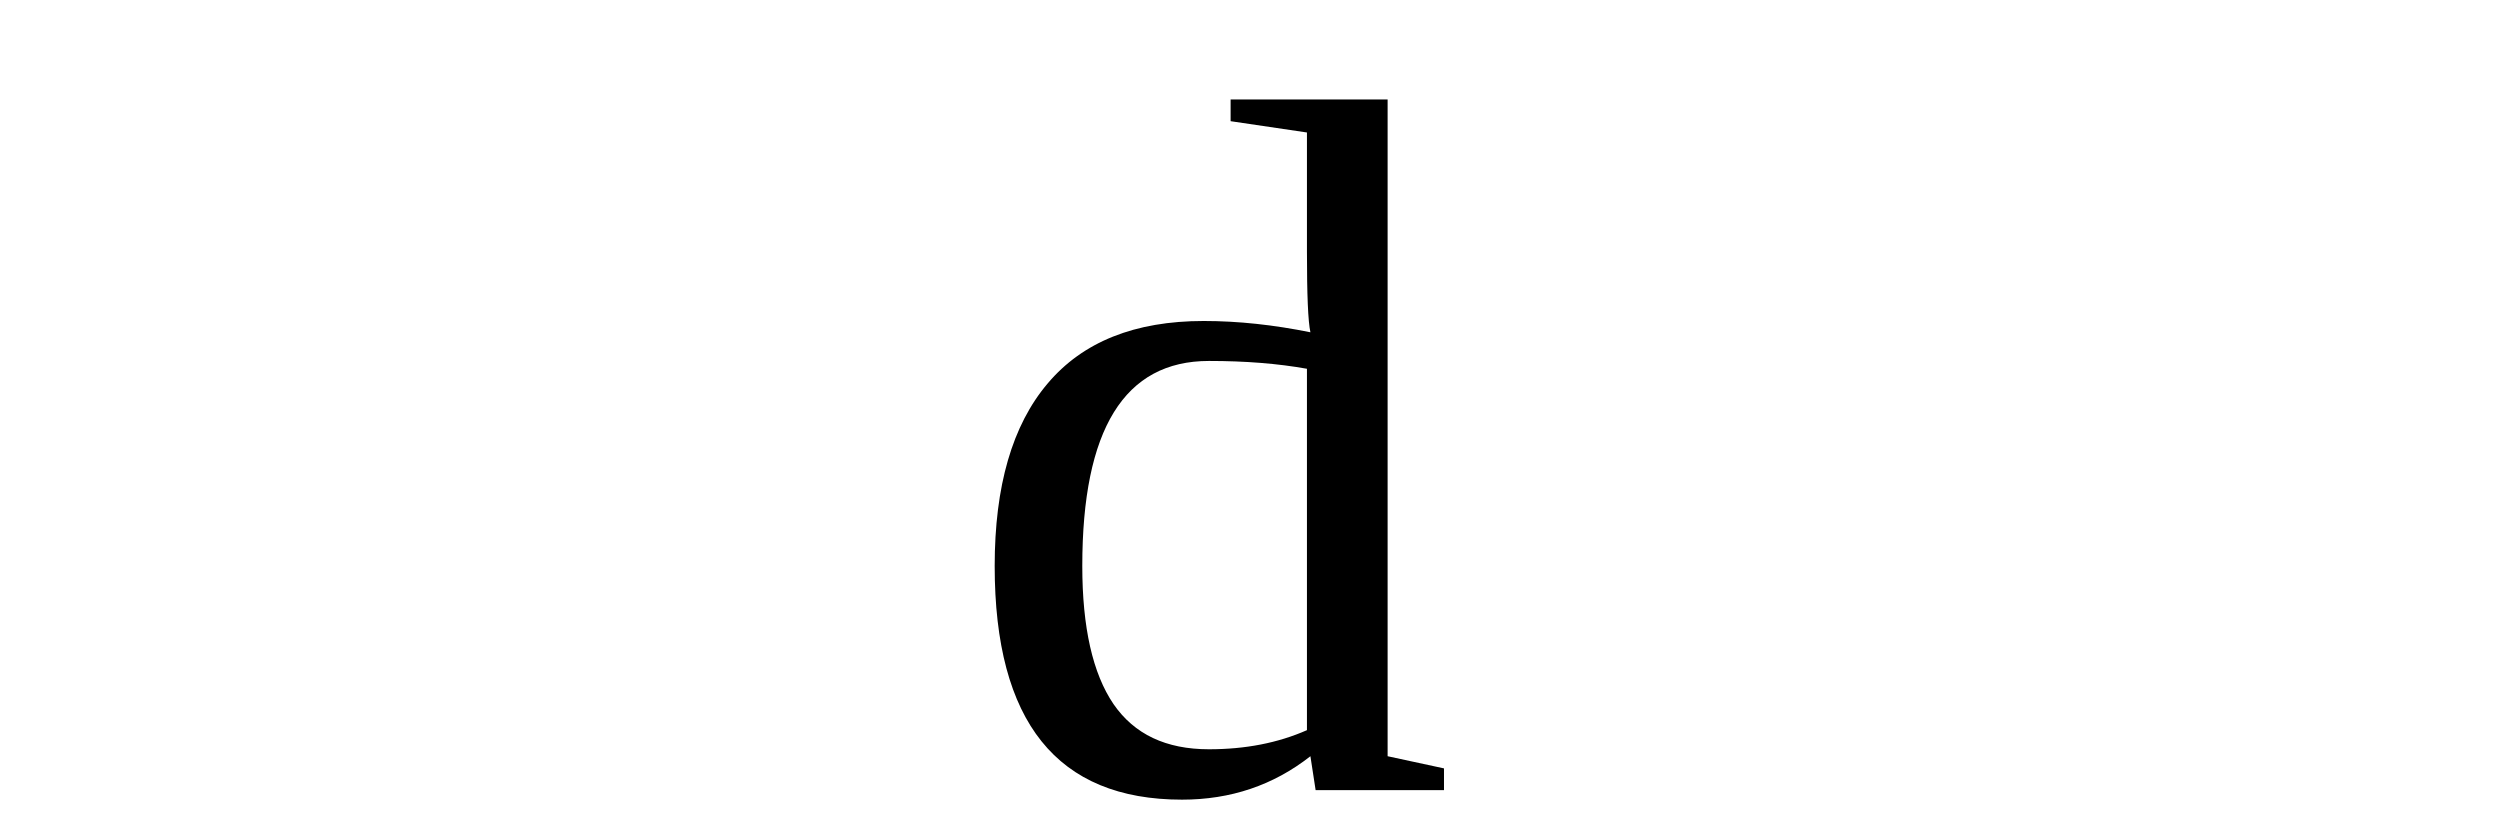
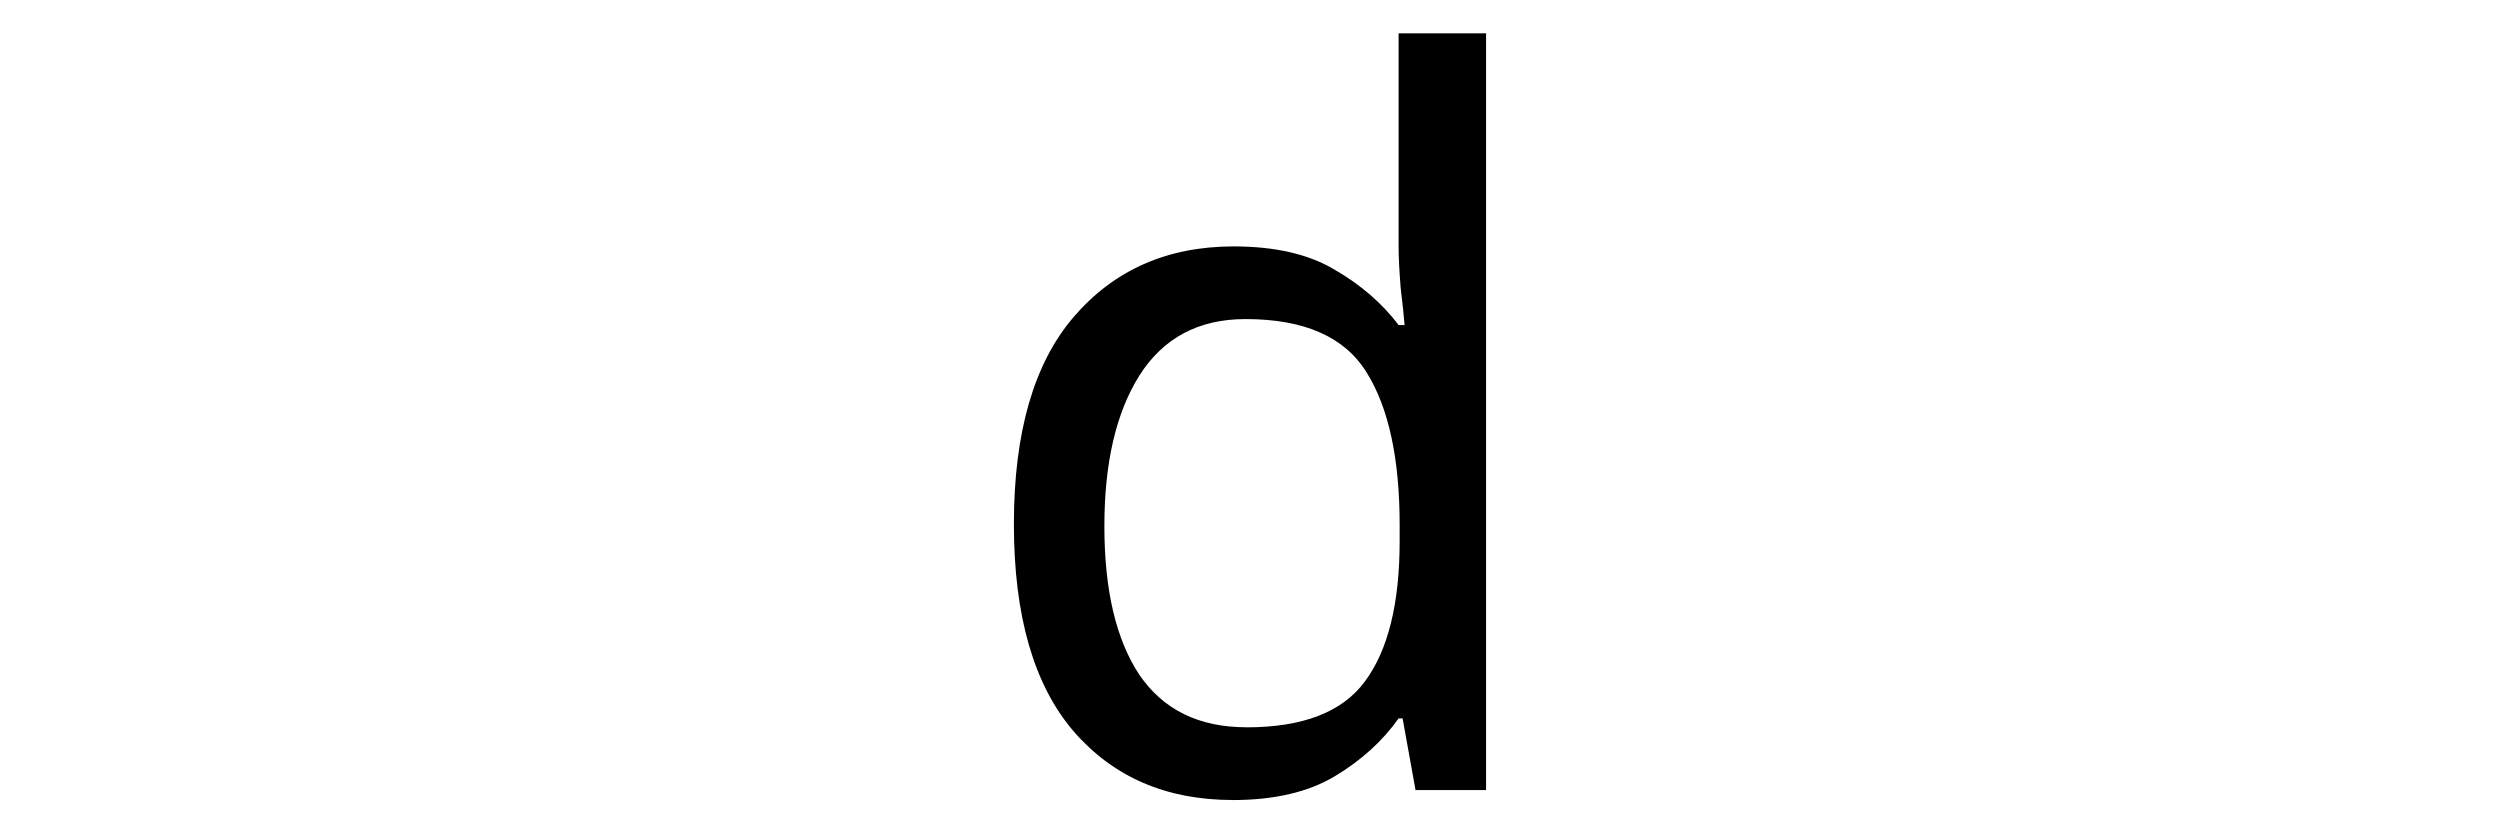
<svg xmlns="http://www.w3.org/2000/svg" version="1.1" width="45" height="15" id="svg4">
  <defs id="defs4" />
-   <text xml:space="preserve" style="font-size:17.908px;fill:#000000;stroke-width:1.492" x="17.279" y="14.21" id="text4" transform="scale(0.9992366,1.000764)">
-     <tspan x="17.279" y="14.21" id="tspan5" style="stroke-width:1.492">d</tspan>
-   </text>
+   <path d="m 22.204,14.389 q -1.791,0 -2.865,-1.236 -1.075,-1.254 -1.075,-3.725 0,-2.471 1.075,-3.725 1.092,-1.271 2.883,-1.271 1.11,0 1.809,0.412 0.716,0.412 1.164,1.003 h 0.107 Q 25.284,5.614 25.23,5.166 25.194,4.701 25.194,4.432 V 0.6 h 1.576 V 14.21 h -1.271 l -0.233,-1.289 h -0.072 q -0.43,0.609 -1.146,1.039 -0.716,0.43 -1.845,0.43 z m 0.251,-1.307 q 1.522,0 2.131,-0.824 0.627,-0.842 0.627,-2.525 V 9.446 q 0,-1.791 -0.591,-2.74 -0.591,-0.967 -2.185,-0.967 -1.271,0 -1.916,1.021 -0.627,1.003 -0.627,2.704 0,1.719 0.627,2.668 0.645,0.949 1.934,0.949 z" id="text4" style="font-size:17.908px;stroke-width:1.492" transform="scale(0.9992366,1.000764)" aria-label="d" />
</svg>
